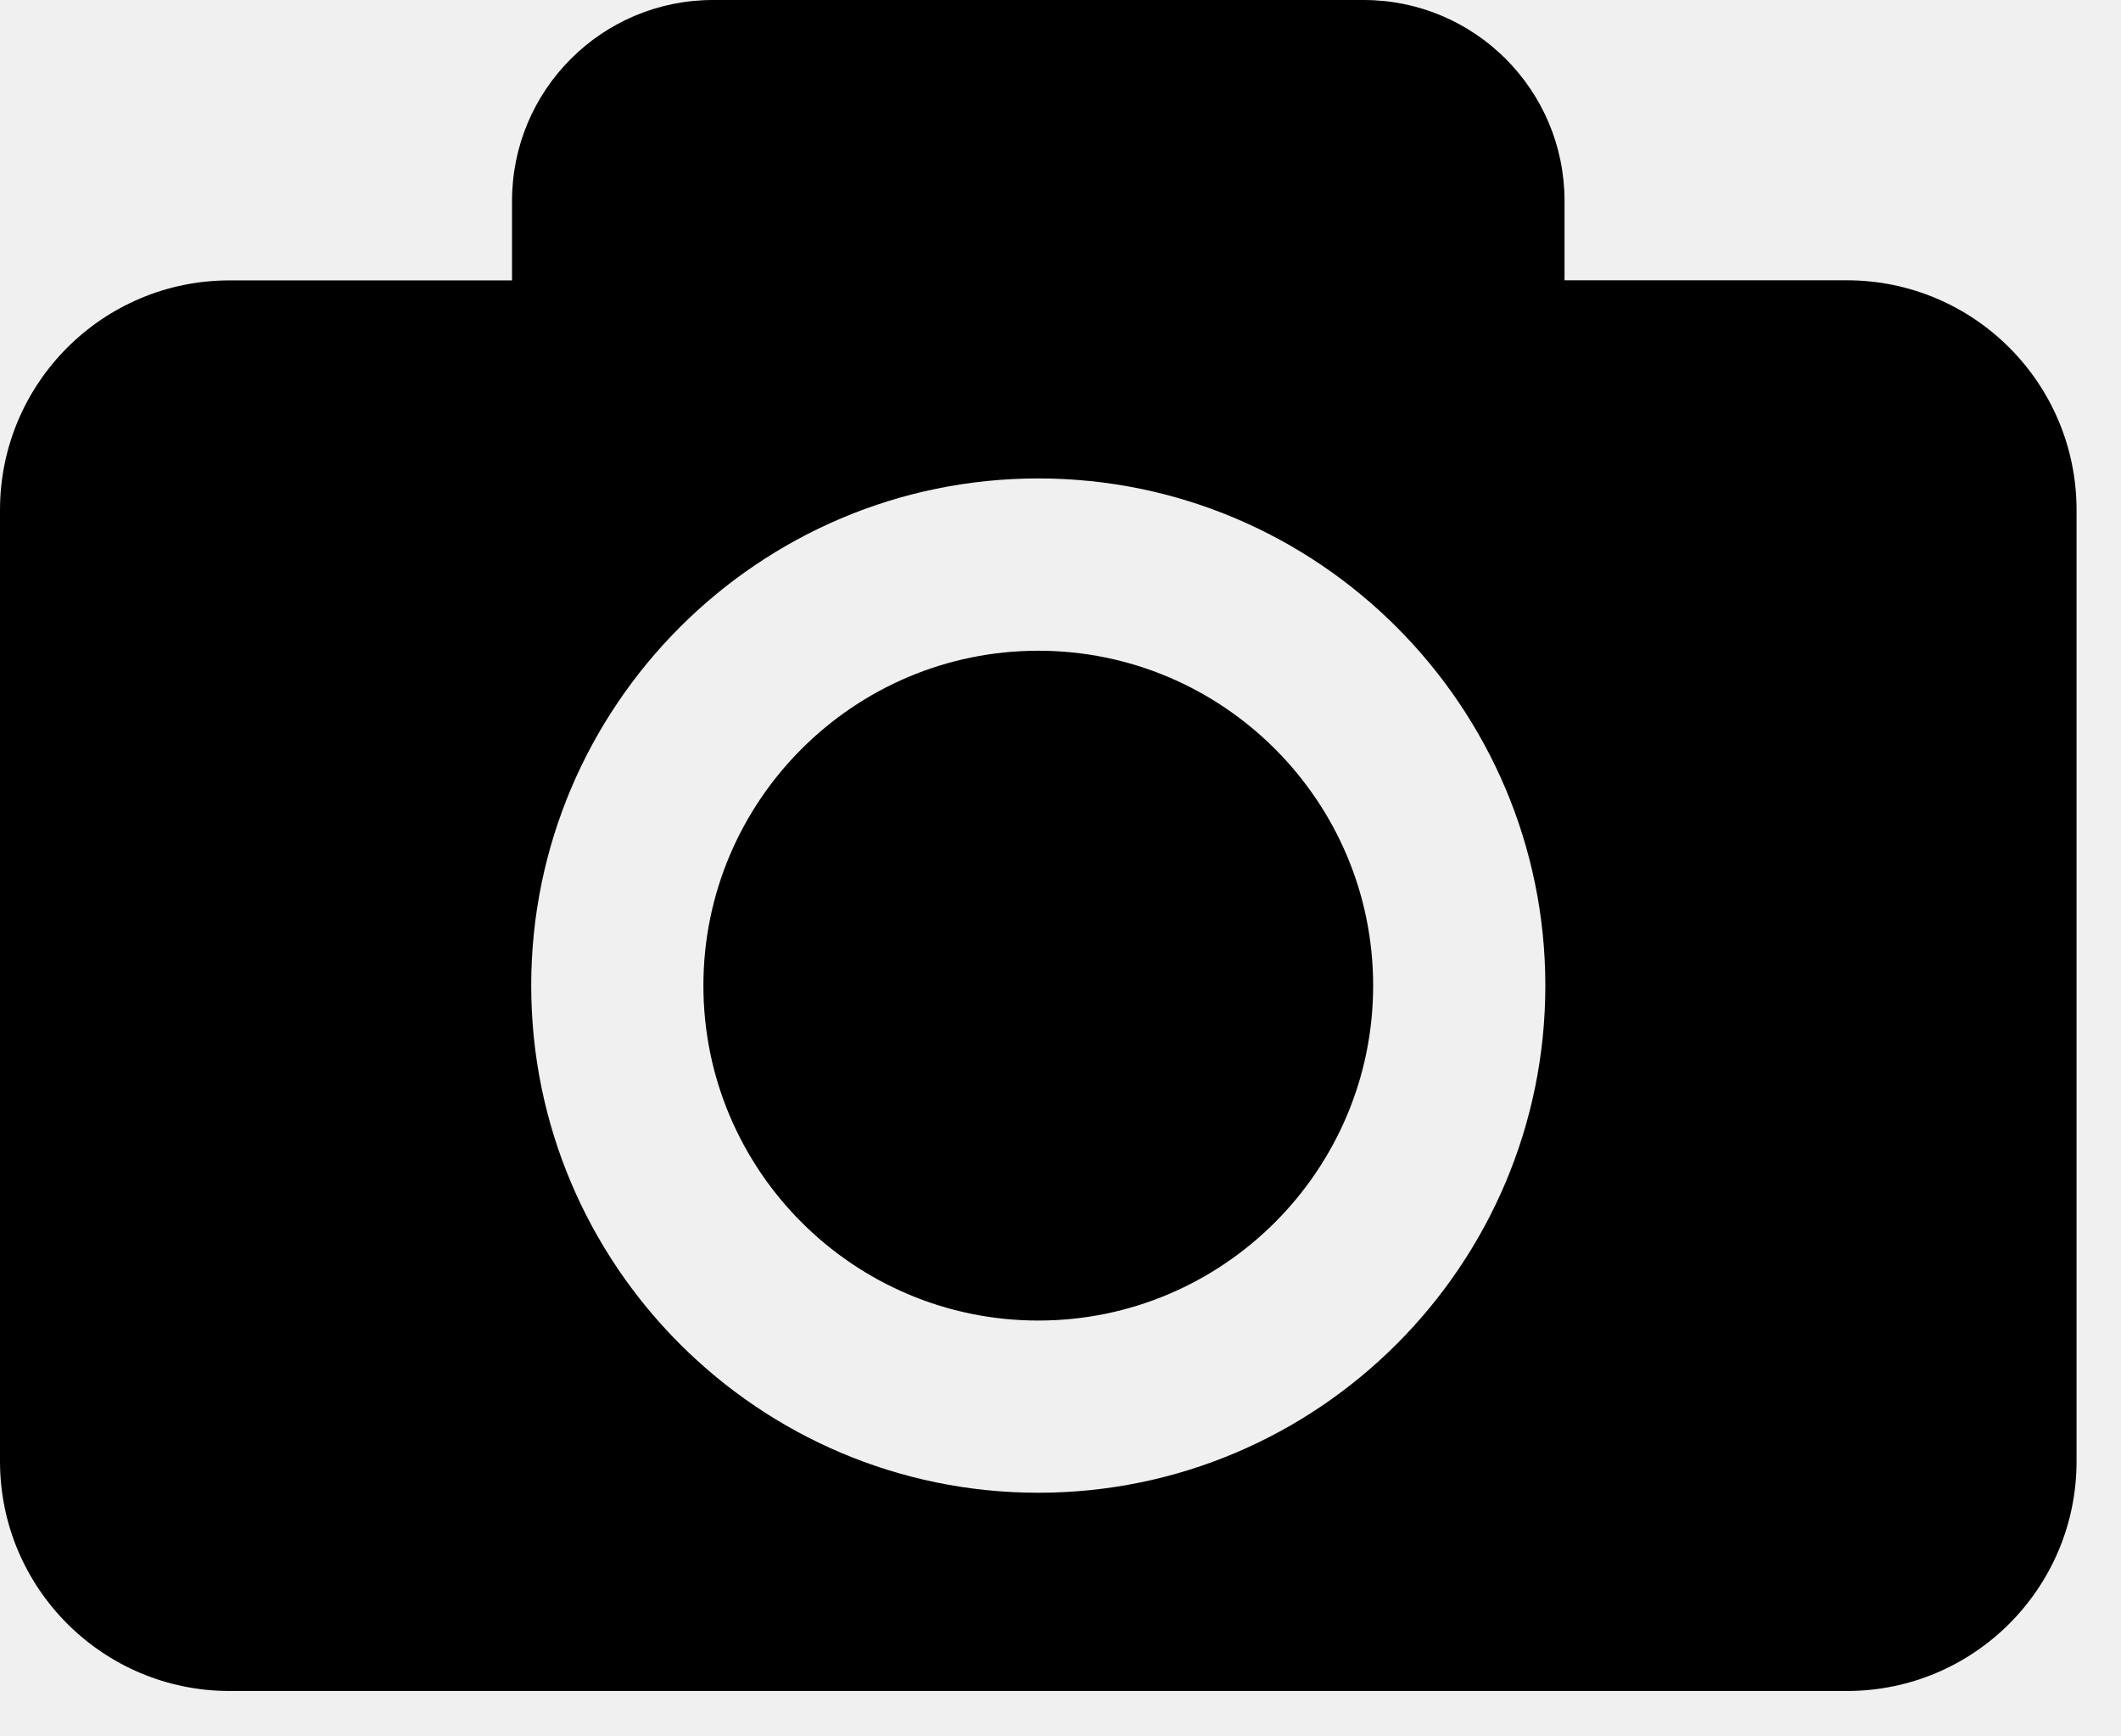
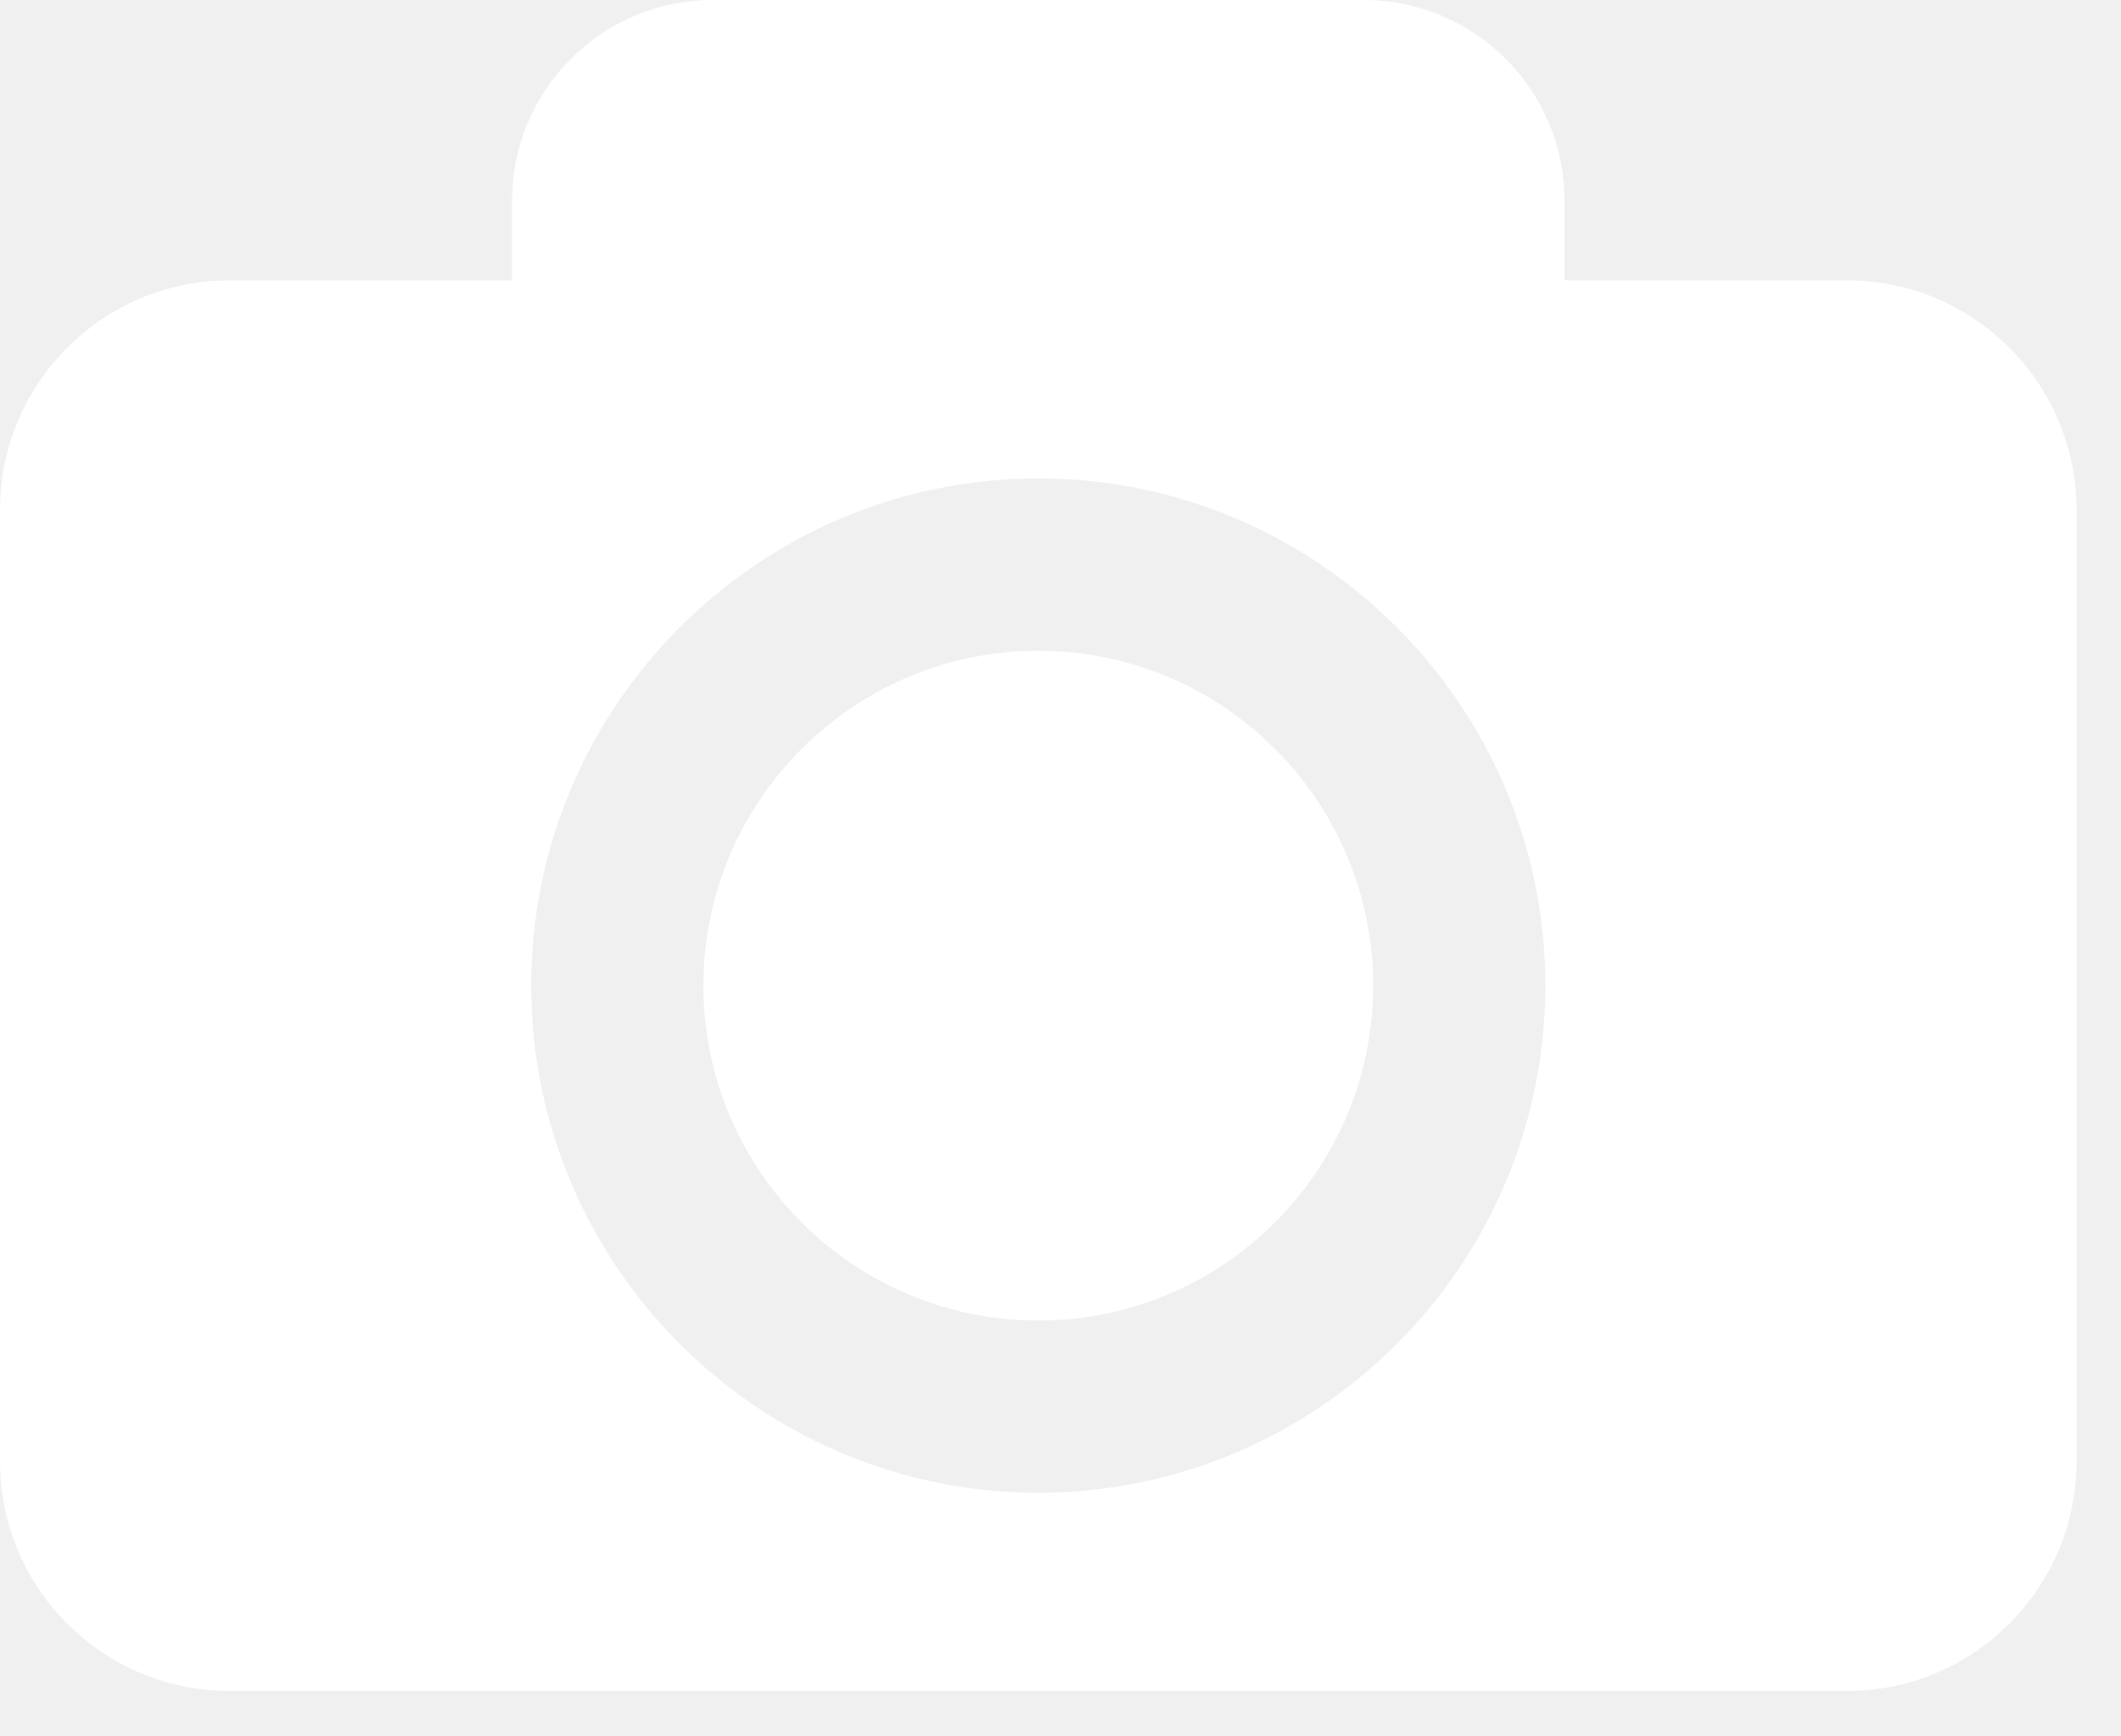
<svg xmlns="http://www.w3.org/2000/svg" width="22" height="18" viewBox="0 0 22 18" fill="none">
-   <path d="M14.243 10.222C14.243 12.138 12.685 13.696 10.77 13.696C8.854 13.696 7.296 12.138 7.296 10.222C7.296 8.307 8.854 6.749 10.77 6.749C12.685 6.749 14.243 8.307 14.243 10.222ZM21.539 5.29V15.156C21.539 16.471 20.473 17.538 19.157 17.538H2.382C1.066 17.538 0 16.471 0 15.156V5.29C0 3.974 1.066 2.908 2.382 2.908H5.311V2.084C5.311 0.933 6.244 0 7.395 0H14.144C15.295 0 16.228 0.933 16.228 2.084V2.907H19.157C20.473 2.908 21.539 3.974 21.539 5.29ZM16.029 10.222C16.029 7.322 13.67 4.962 10.77 4.962C7.87 4.962 5.51 7.322 5.51 10.222C5.51 13.123 7.87 15.482 10.77 15.482C13.67 15.482 16.029 13.123 16.029 10.222Z" fill="black" />
+   <path d="M14.243 10.222C14.243 12.138 12.685 13.696 10.77 13.696C8.854 13.696 7.296 12.138 7.296 10.222C7.296 8.307 8.854 6.749 10.77 6.749C12.685 6.749 14.243 8.307 14.243 10.222ZM21.539 5.29V15.156C21.539 16.471 20.473 17.538 19.157 17.538H2.382C1.066 17.538 0 16.471 0 15.156V5.29C0 3.974 1.066 2.908 2.382 2.908H5.311V2.084C5.311 0.933 6.244 0 7.395 0H14.144C15.295 0 16.228 0.933 16.228 2.084V2.907H19.157C20.473 2.908 21.539 3.974 21.539 5.29ZM16.029 10.222C16.029 7.322 13.67 4.962 10.77 4.962C7.87 4.962 5.51 7.322 5.51 10.222C5.51 13.123 7.87 15.482 10.77 15.482C13.67 15.482 16.029 13.123 16.029 10.222Z" fill="white" />
</svg>
